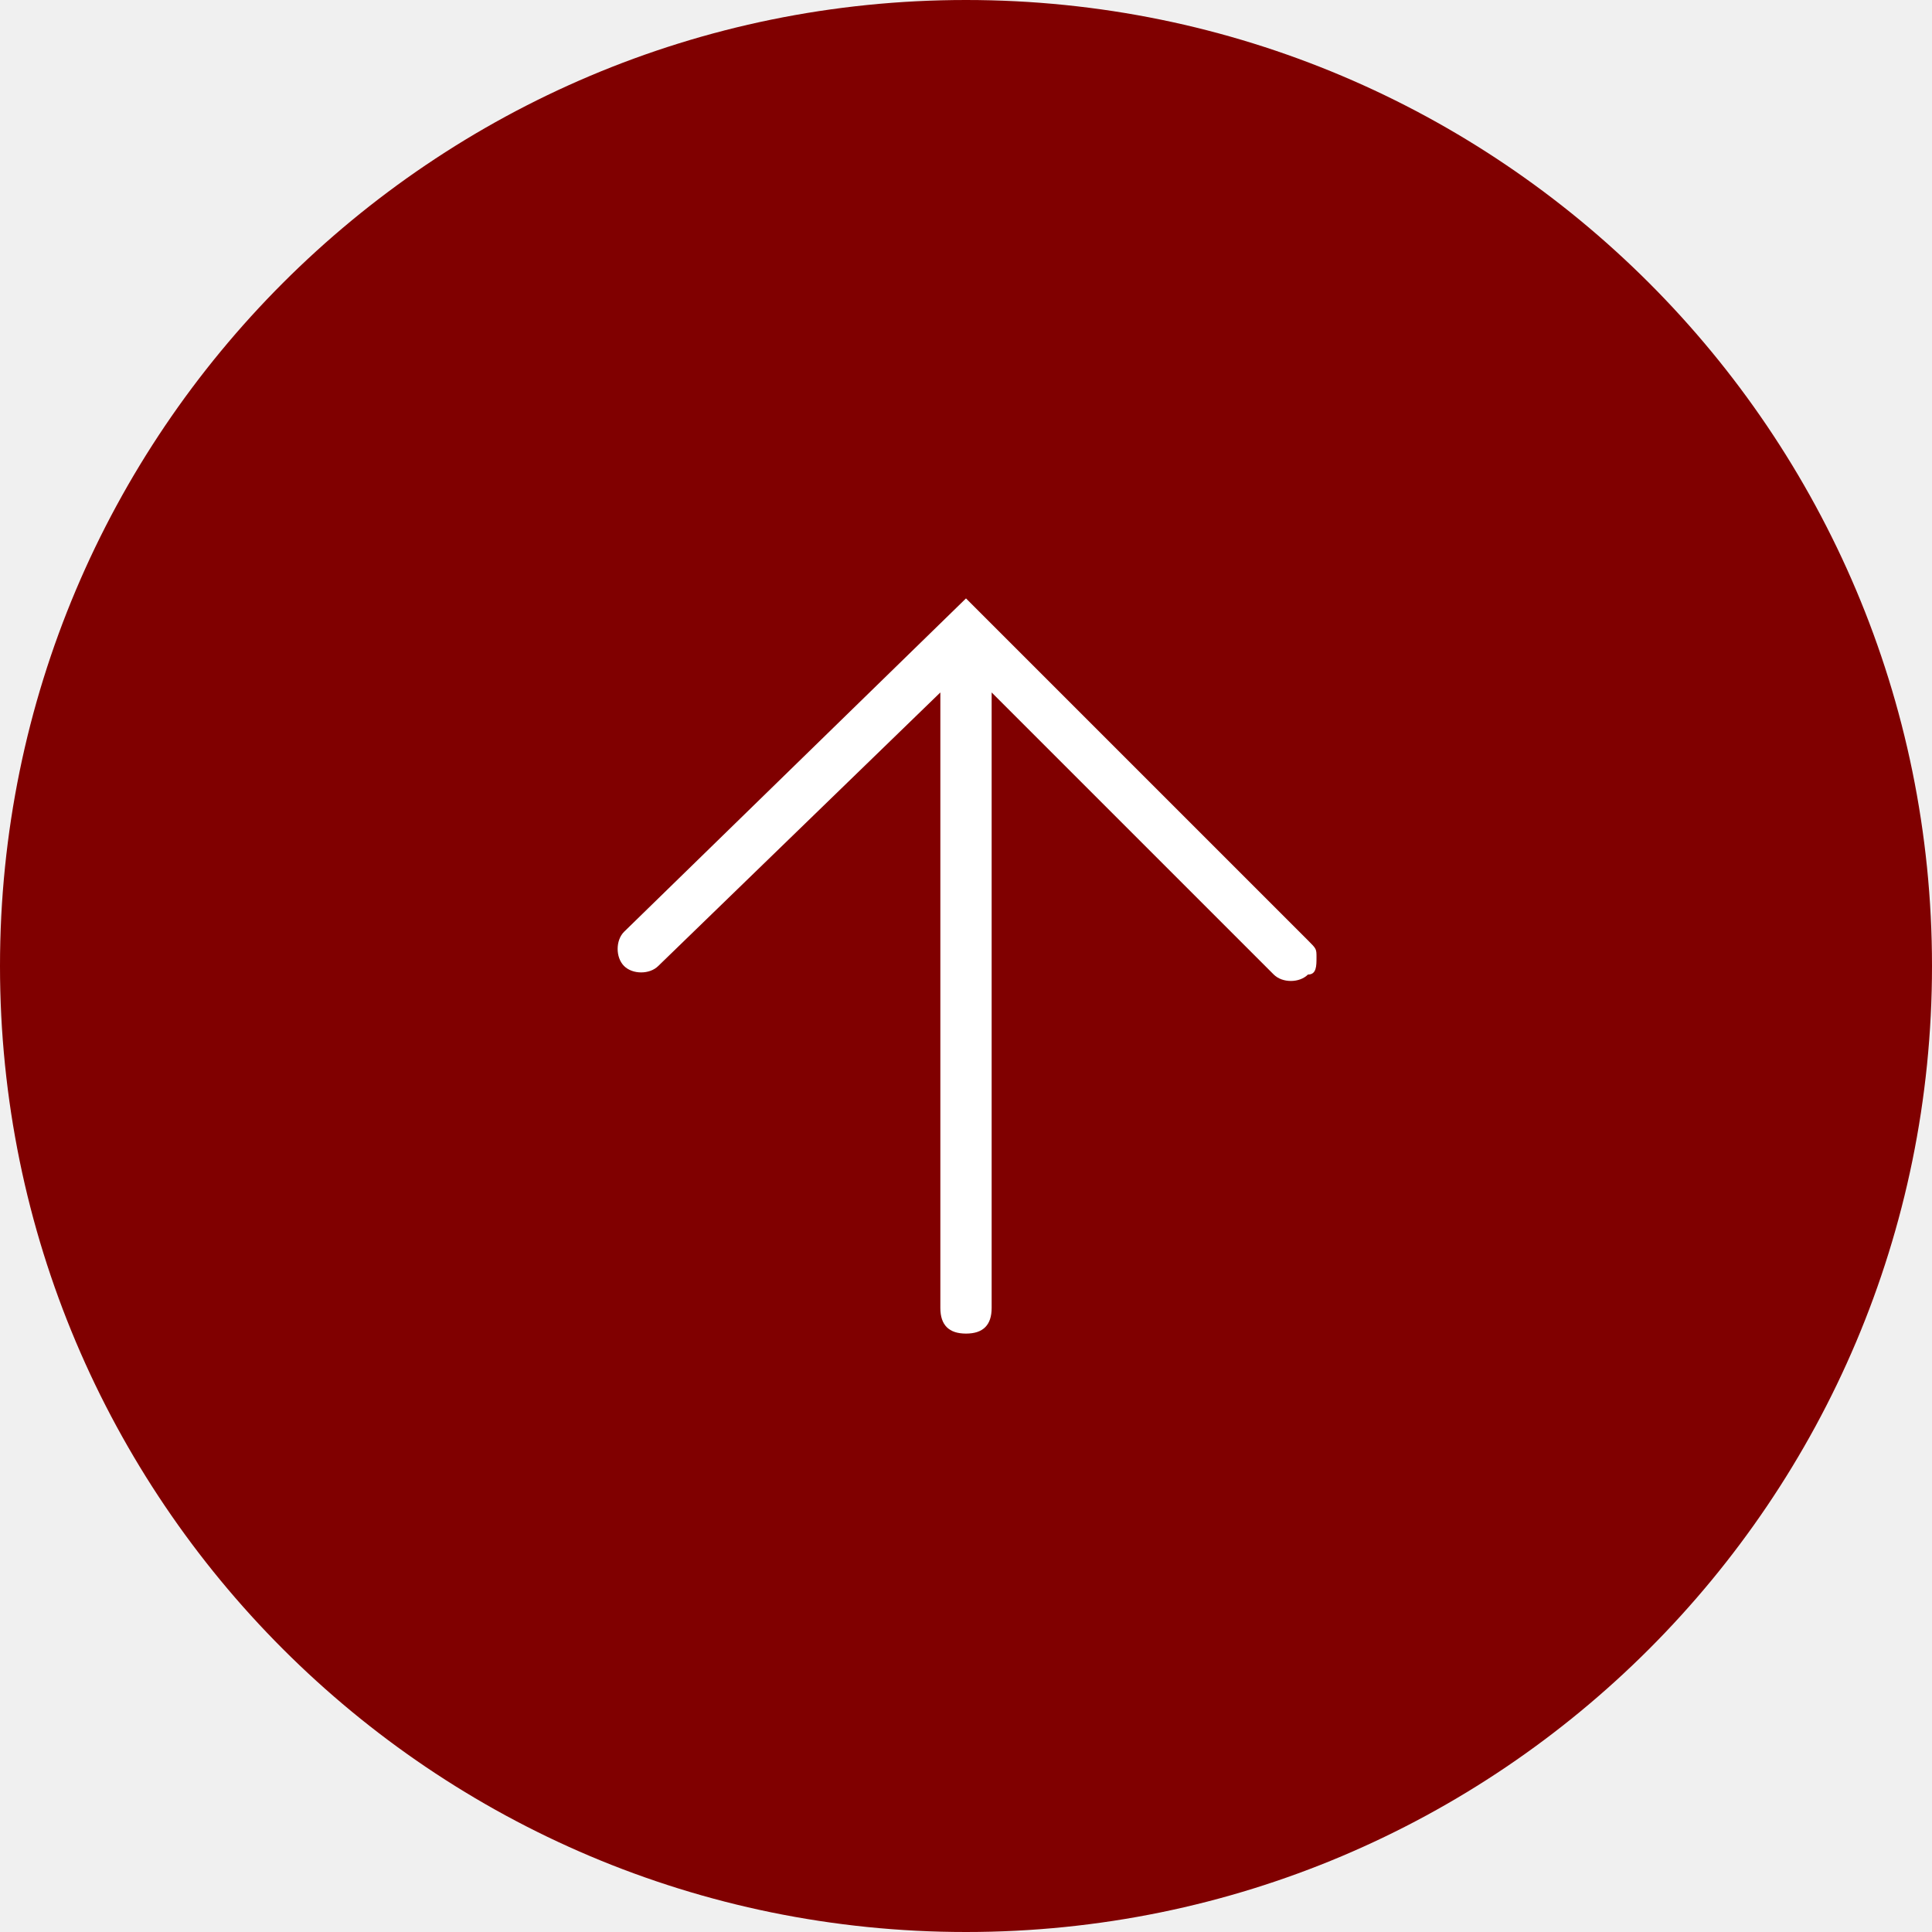
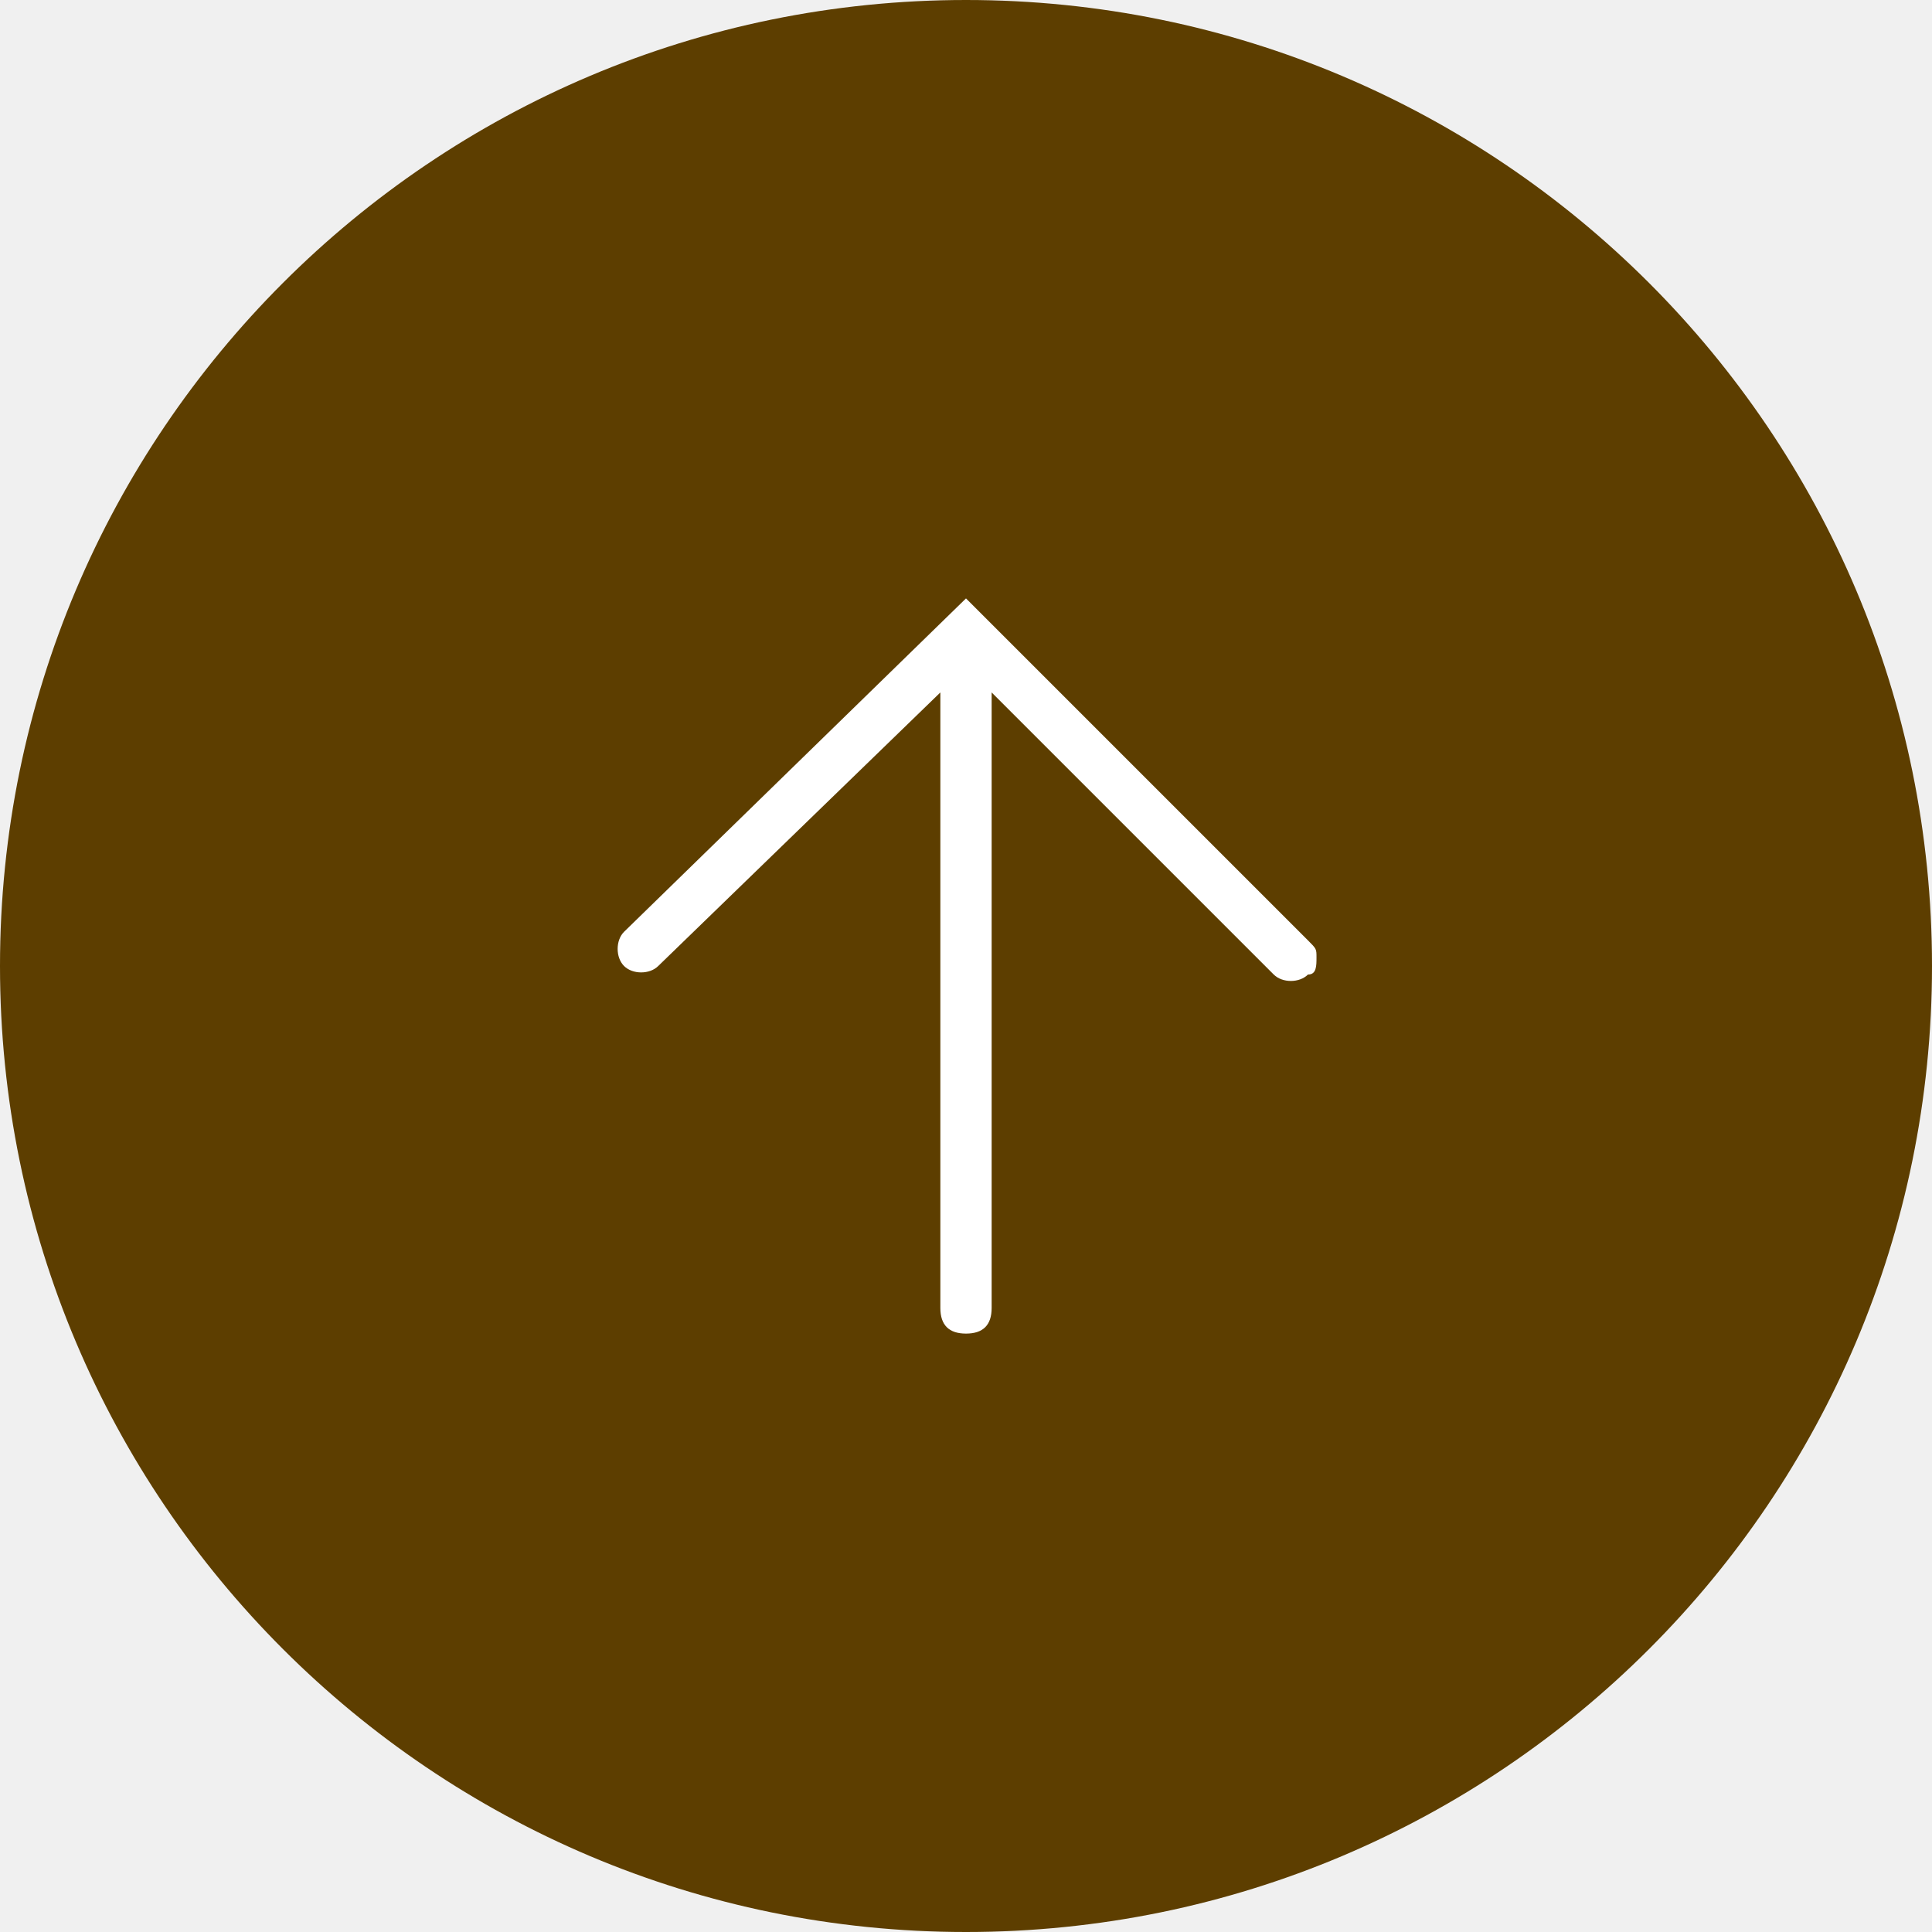
<svg xmlns="http://www.w3.org/2000/svg" version="1.1" id="Layer_1" x="0px" y="0px" viewBox="0 0 22.6 22.6" style="enable-background:new 0 0 22.6 22.6;" xml:space="preserve">
  <style type="text/css">
- 	.st0{fill:#800000;}
+ 	.st0{fill:#5d3e00;}
	.st1{fill:#FFFFFF;}
</style>
  <g>
    <circle class="st0" cx="11.3" cy="11.3" r="11.3" />
    <path class="st1" d="M7.3,10.9c-0.1,0.1-0.1,0.3,0,0.4c0.1,0.1,0.3,0.1,0.4,0L11,8.1l0,7.2c0,0.2,0.1,0.3,0.3,0.3s0.3-0.1,0.3-0.3   l0-7.2l3.3,3.3c0.1,0.1,0.3,0.1,0.4,0c0.1,0,0.1-0.1,0.1-0.2s0-0.1-0.1-0.2l-4-4L7.3,10.9z" />
  </g>
</svg>
